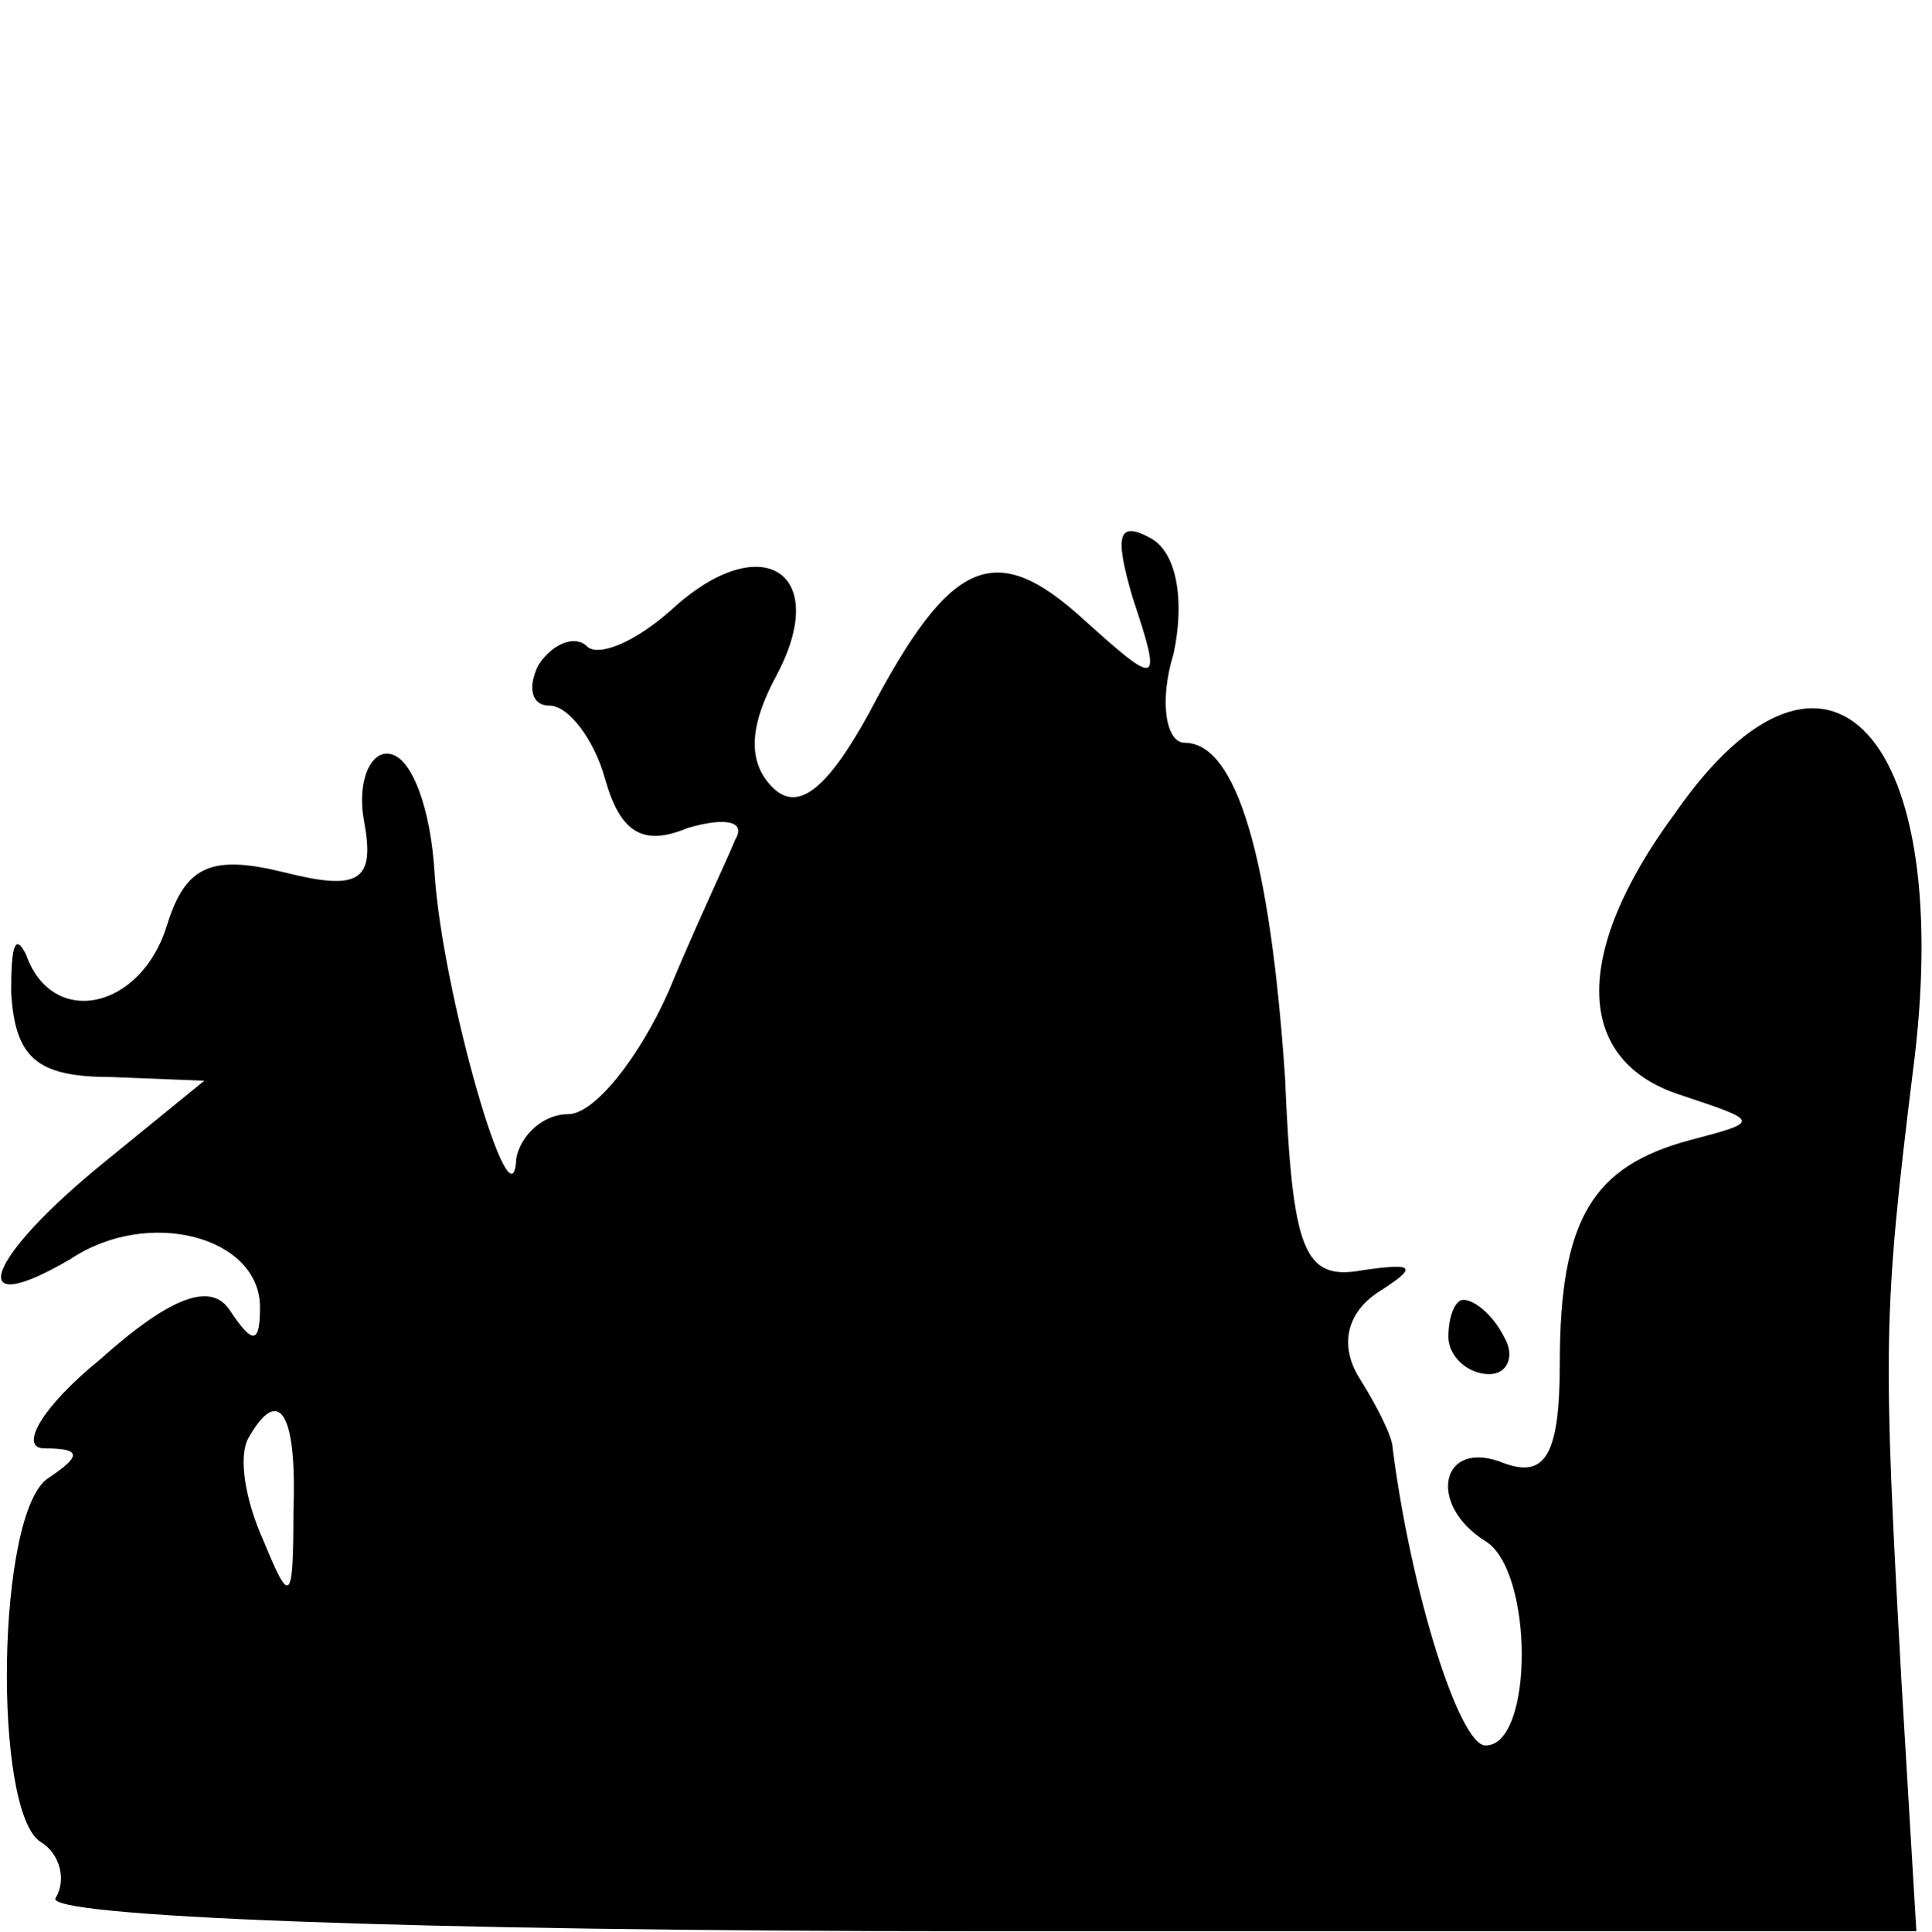
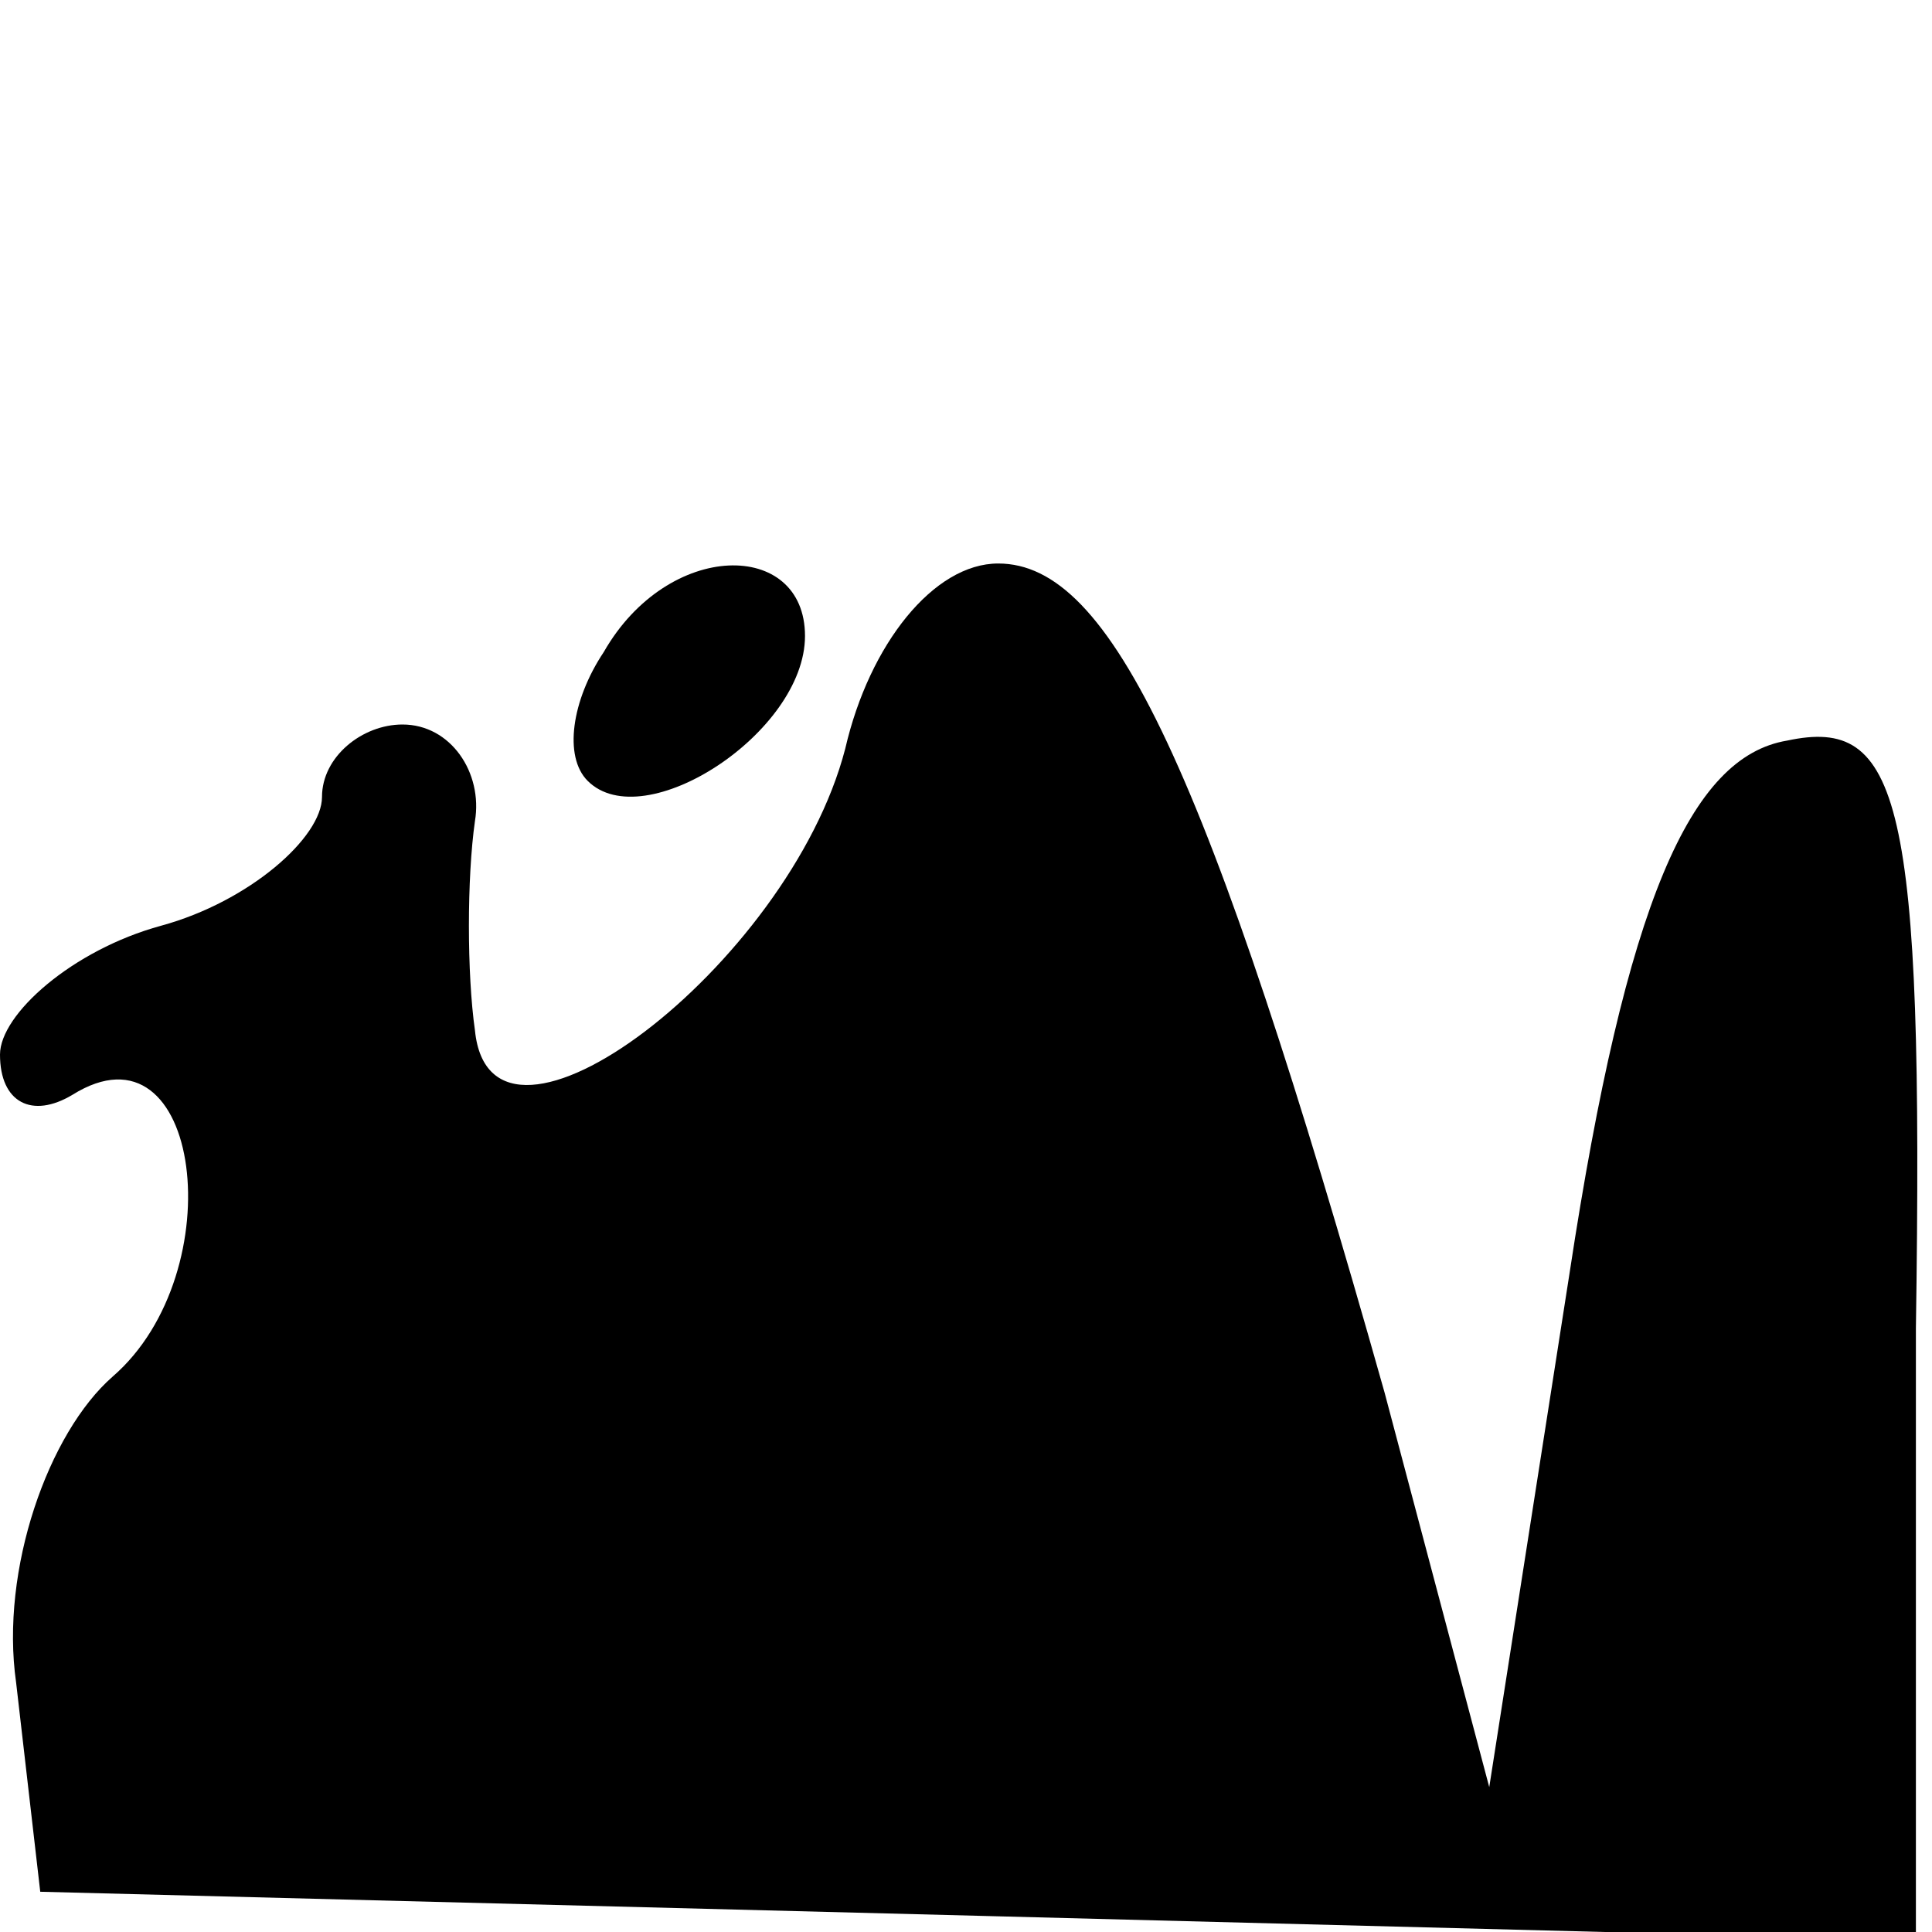
- <svg xmlns="http://www.w3.org/2000/svg" version="1.0" width="52pt" height="52pt" viewBox="0 0 52 52" preserveAspectRatio="xMidYMid meet">
-   <g transform="translate(0,52) scale(0.1,-0.1)" fill="#000000" stroke="none">
-     <path d="M305 359 c8 -24 7 -24 -13 -6 -24 22 -36 17 -58 -25 -11 -20 -19 -27 -26 -20 -7 7 -6 17 1 30 15 28 -4 40 -28 18 -10 -9 -20 -13 -23 -10 -3 3 -9 1 -13 -5 -3 -6 -2 -11 3 -11 5 0 12 -9 15 -20 4 -14 10 -18 22 -13 10 3 16 2 13 -3 -2 -5 -11 -24 -18 -41 -8 -18 -20 -33 -27 -33 -7 0 -13 -6 -14 -12 -1 -21 -20 45 -22 77 -1 17 -6 31 -12 32 -5 1 -9 -7 -7 -18 3 -16 -1 -19 -21 -14 -20 5 -27 2 -32 -14 -7 -23 -31 -28 -38 -8 -3 6 -4 2 -4 -10 1 -18 7 -23 27 -23 l25 -1 -27 -22 c-32 -26 -38 -43 -9 -26 21 14 51 6 51 -13 0 -10 -2 -10 -8 -1 -5 8 -16 4 -35 -13 -16 -13 -22 -24 -15 -24 10 0 10 -2 1 -8 -14 -9 -15 -90 -2 -98 5 -3 7 -10 4 -15 -4 -5 94 -9 248 -9 l253 0 -4 67 c-5 90 -5 99 3 164 12 91 -23 129 -64 70 -28 -38 -27 -67 2 -76 21 -7 21 -7 2 -12 -26 -7 -35 -21 -35 -60 0 -25 -4 -31 -15 -27 -17 7 -21 -11 -5 -21 13 -8 13 -55 0 -55 -7 0 -20 41 -25 80 0 3 -4 11 -9 19 -5 8 -4 17 5 23 11 7 10 8 -4 6 -16 -3 -19 5 -21 52 -4 59 -13 90 -27 90 -5 0 -7 11 -3 24 3 14 1 27 -6 31 -9 5 -10 1 -5 -16z m-226 -246 c0 -25 -1 -25 -8 -8 -5 11 -7 23 -4 28 8 14 13 7 12 -20z" />
-     <path d="M390 160 c0 -5 5 -10 11 -10 5 0 7 5 4 10 -3 6 -8 10 -11 10 -2 0 -4 -4 -4 -10z" />
+ <svg xmlns="http://www.w3.org/2000/svg" version="1.0" width="24pt" height="24pt" viewBox="0 0 24 24" preserveAspectRatio="xMidYMid meet">
+   <g transform="translate(0,24) scale(0.1,-0.1)" fill="#000000" stroke="none">
+     <path d="M75 159 c-4 -6 -5 -13 -2 -16 7 -7 27 6 27 18 0 12 -17 12 -25 -2z" />
+     <path d="M105 147 c-7 -27 -44 -55 -46 -35 -1 7 -1 19 0 26 1 6 -3 12 -9 12 -5 0 -10 -4 -10 -9 0 -5 -9 -13 -20 -16 -11 -3 -20 -11 -20 -16 0 -6 4 -8 9 -5 16 10 20 -22 5 -35 -8 -7 -14 -24 -12 -38 l3 -26 117 -3 116 -3 0 76 c1 66 -2 76 -16 73 -12 -2 -20 -20 -27 -66 l-10 -64 -13 49 c-22 78 -34 103 -48 103 -8 0 -16 -10 -19 -23z" />
  </g>
</svg>
